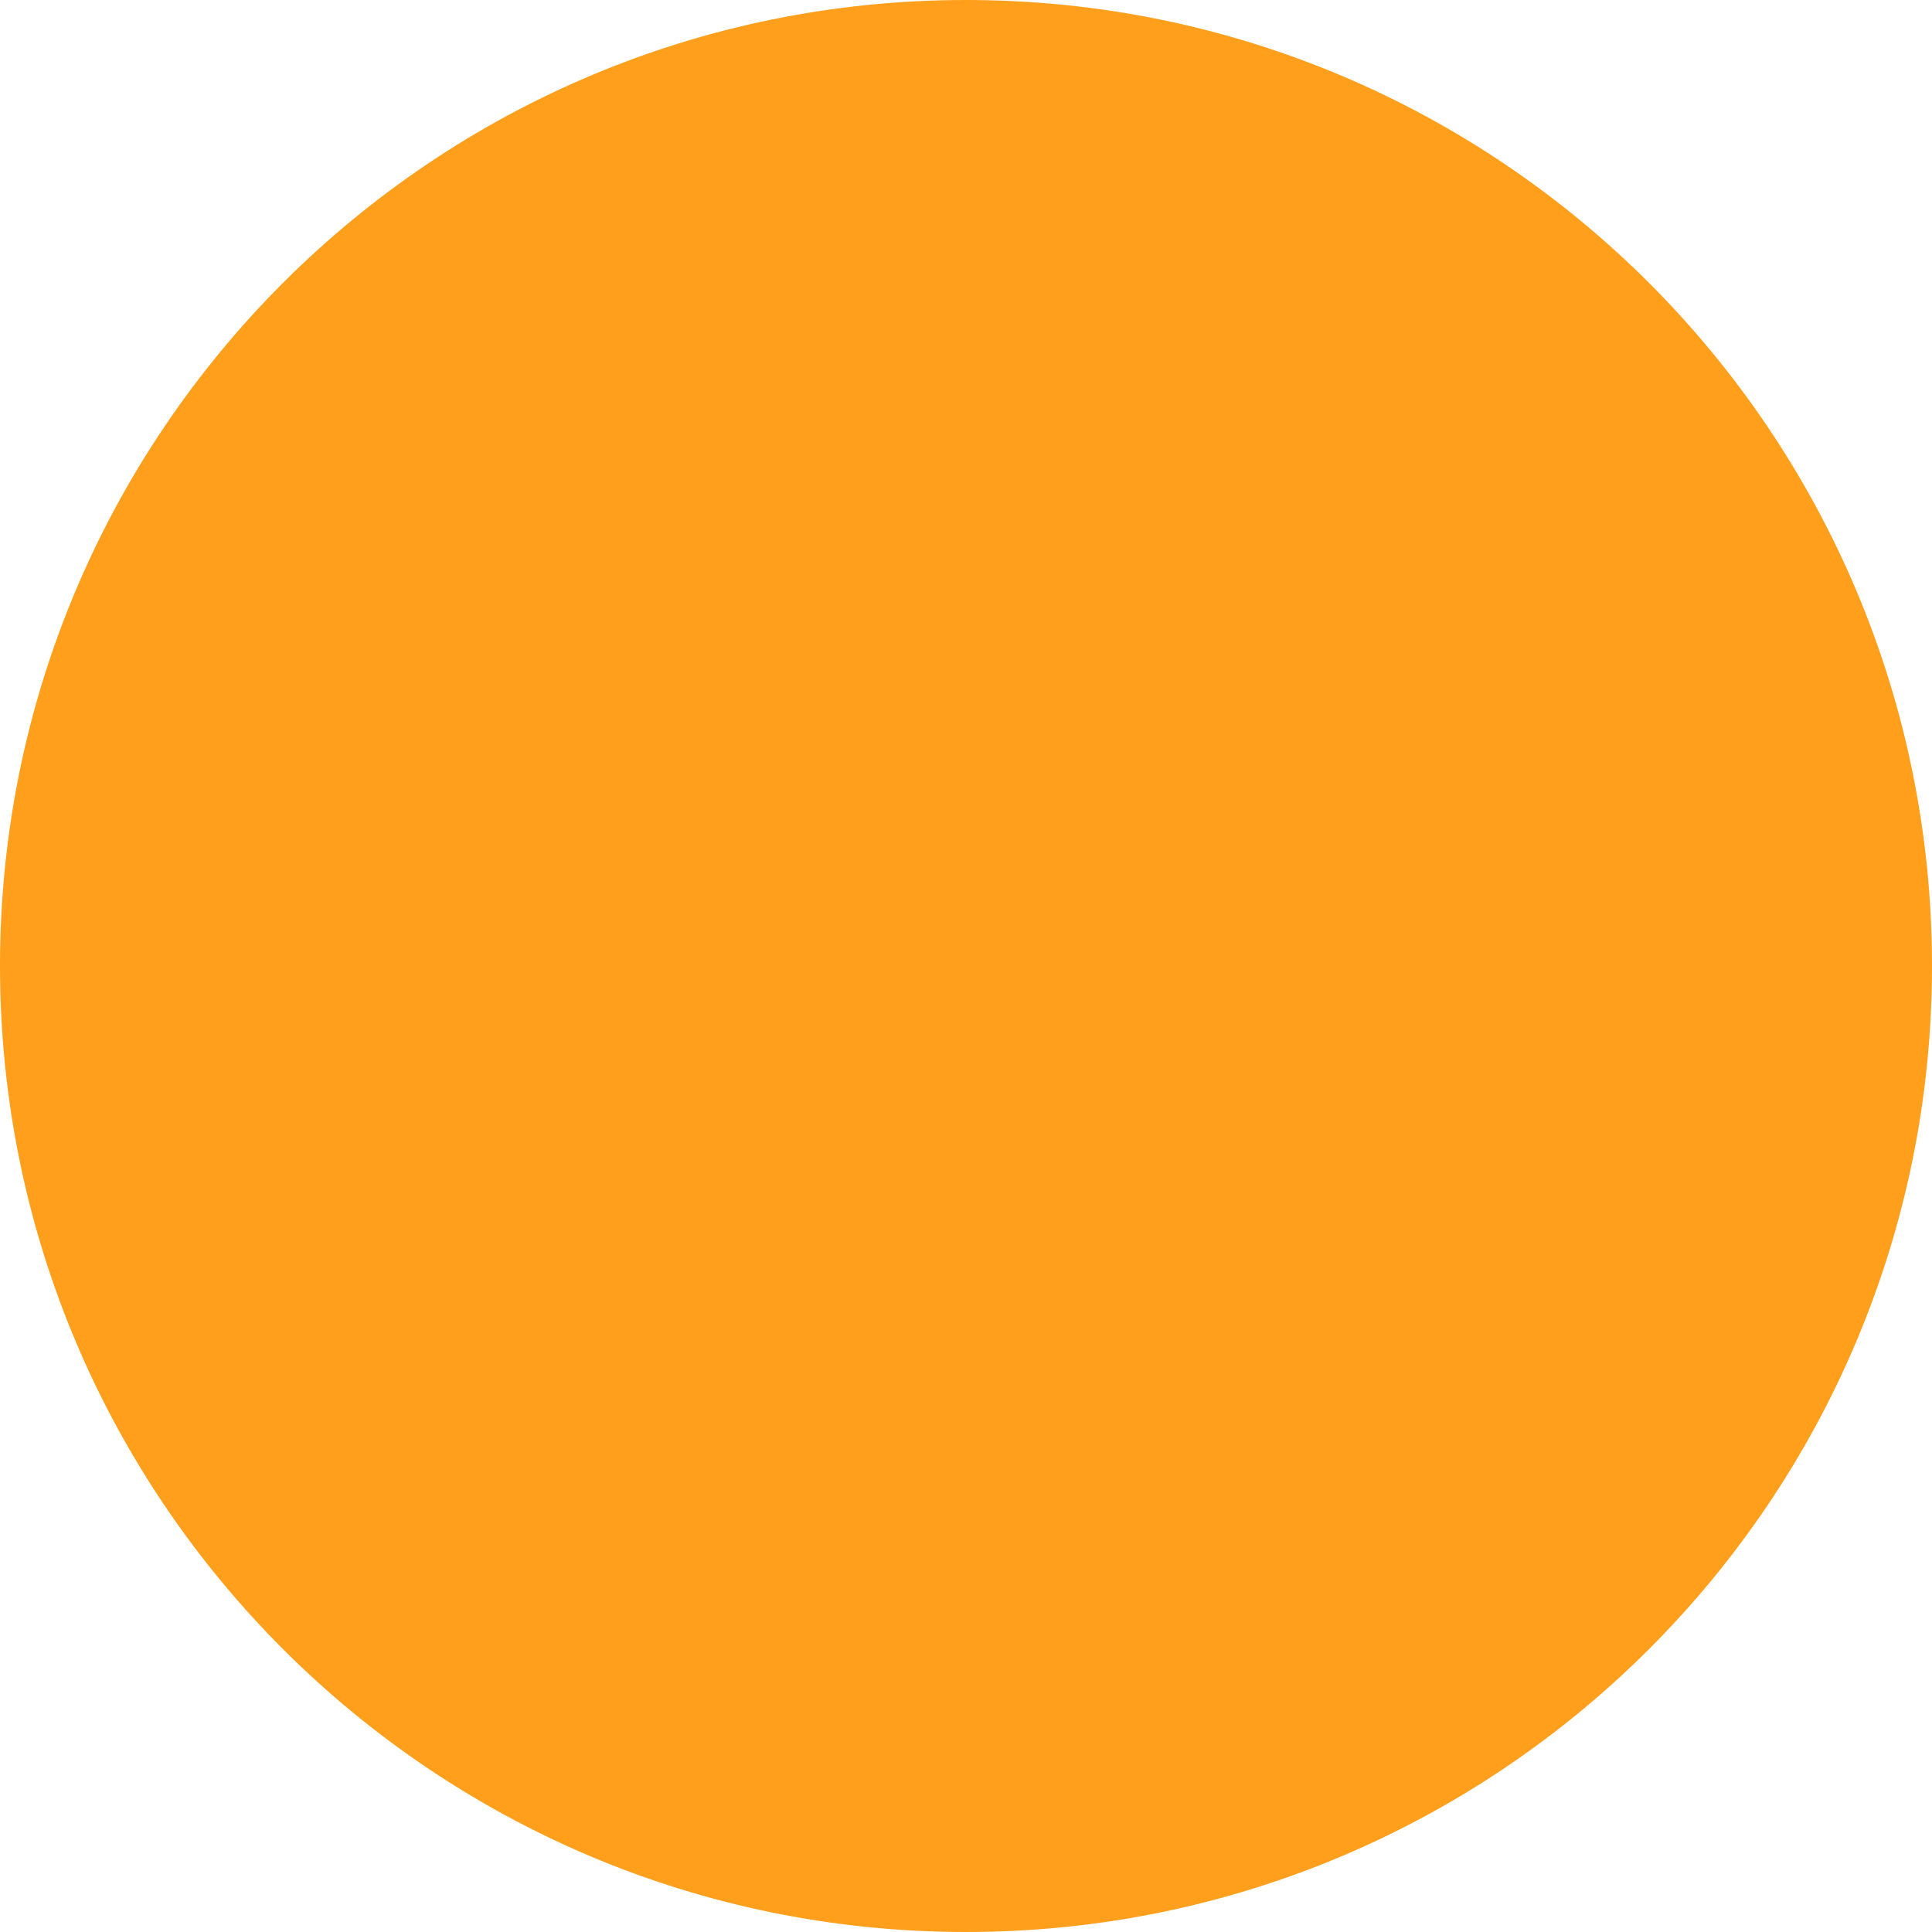
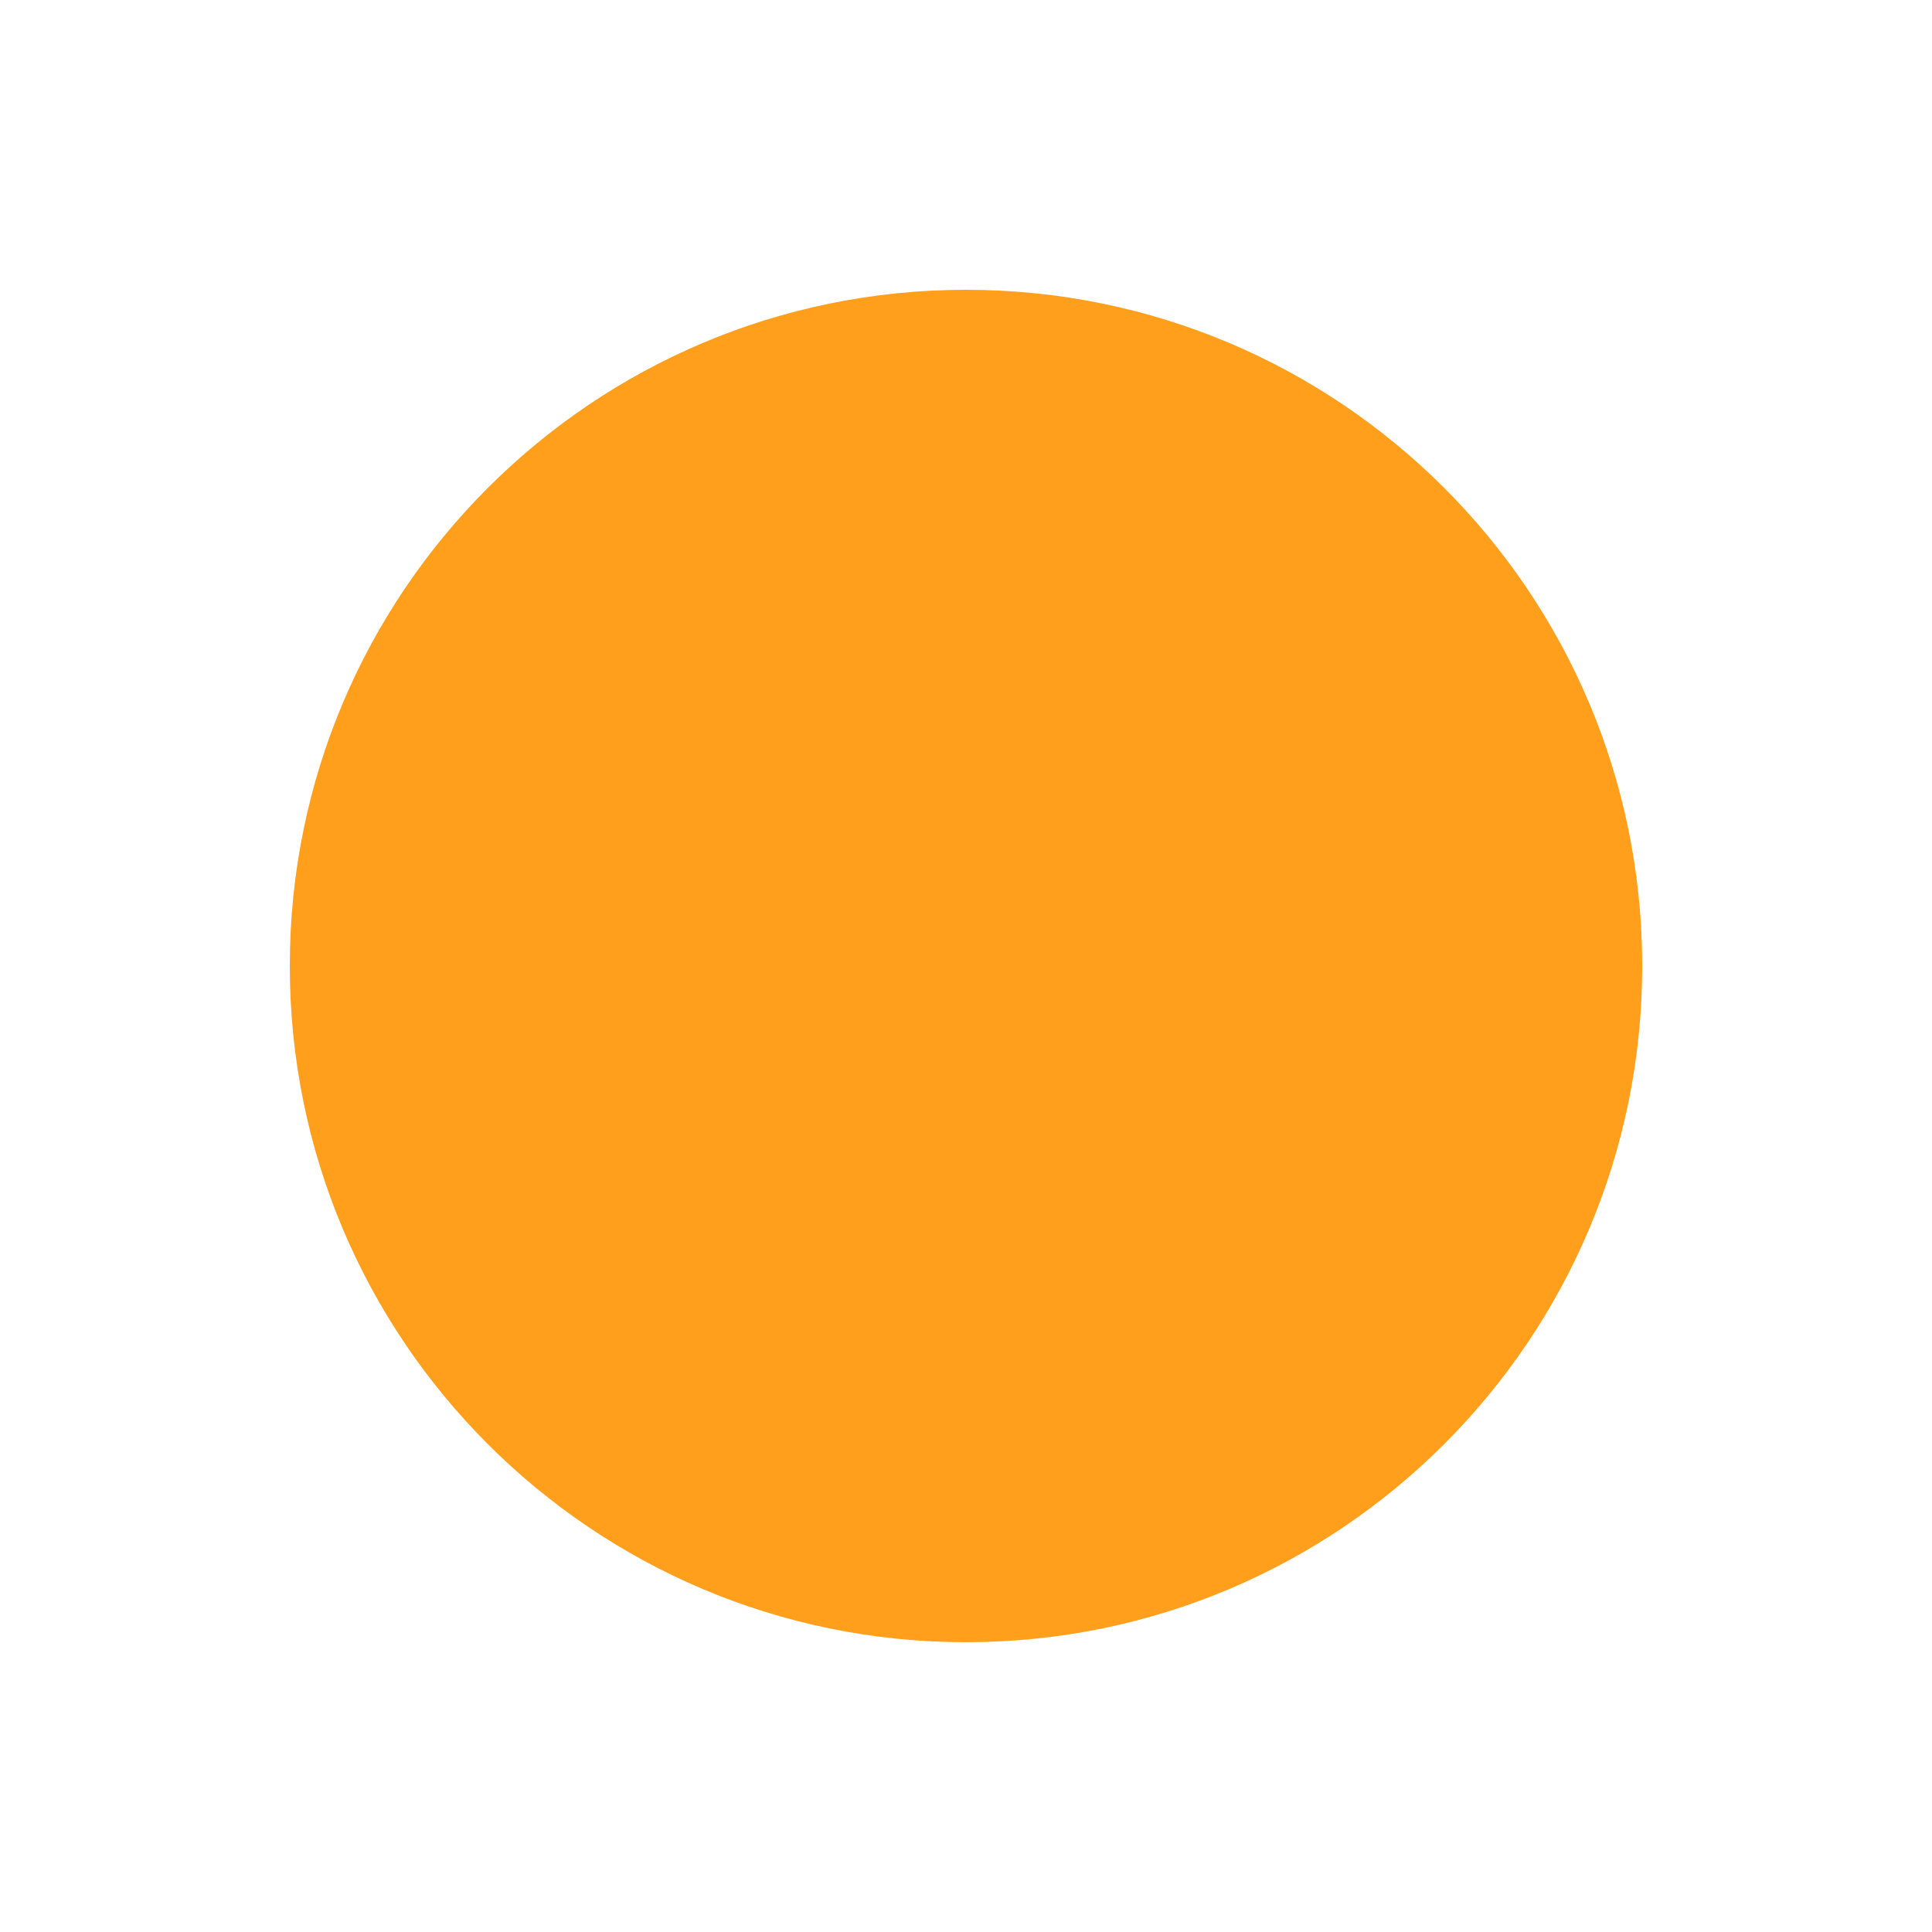
<svg xmlns="http://www.w3.org/2000/svg" version="1.1" id="01d" x="0px" y="0px" viewBox="0 0 200 200" style="enable-background:new 0 0 200 200;" xml:space="preserve">
  <style type="text/css">
		.st0 {
			fill: #FF9F1C;
		}
	</style>
-   <circle class="st0" cx="100" cy="100" r="100" />
+   <circle class="st0" cx="100" cy="100" r="70" />
</svg>
